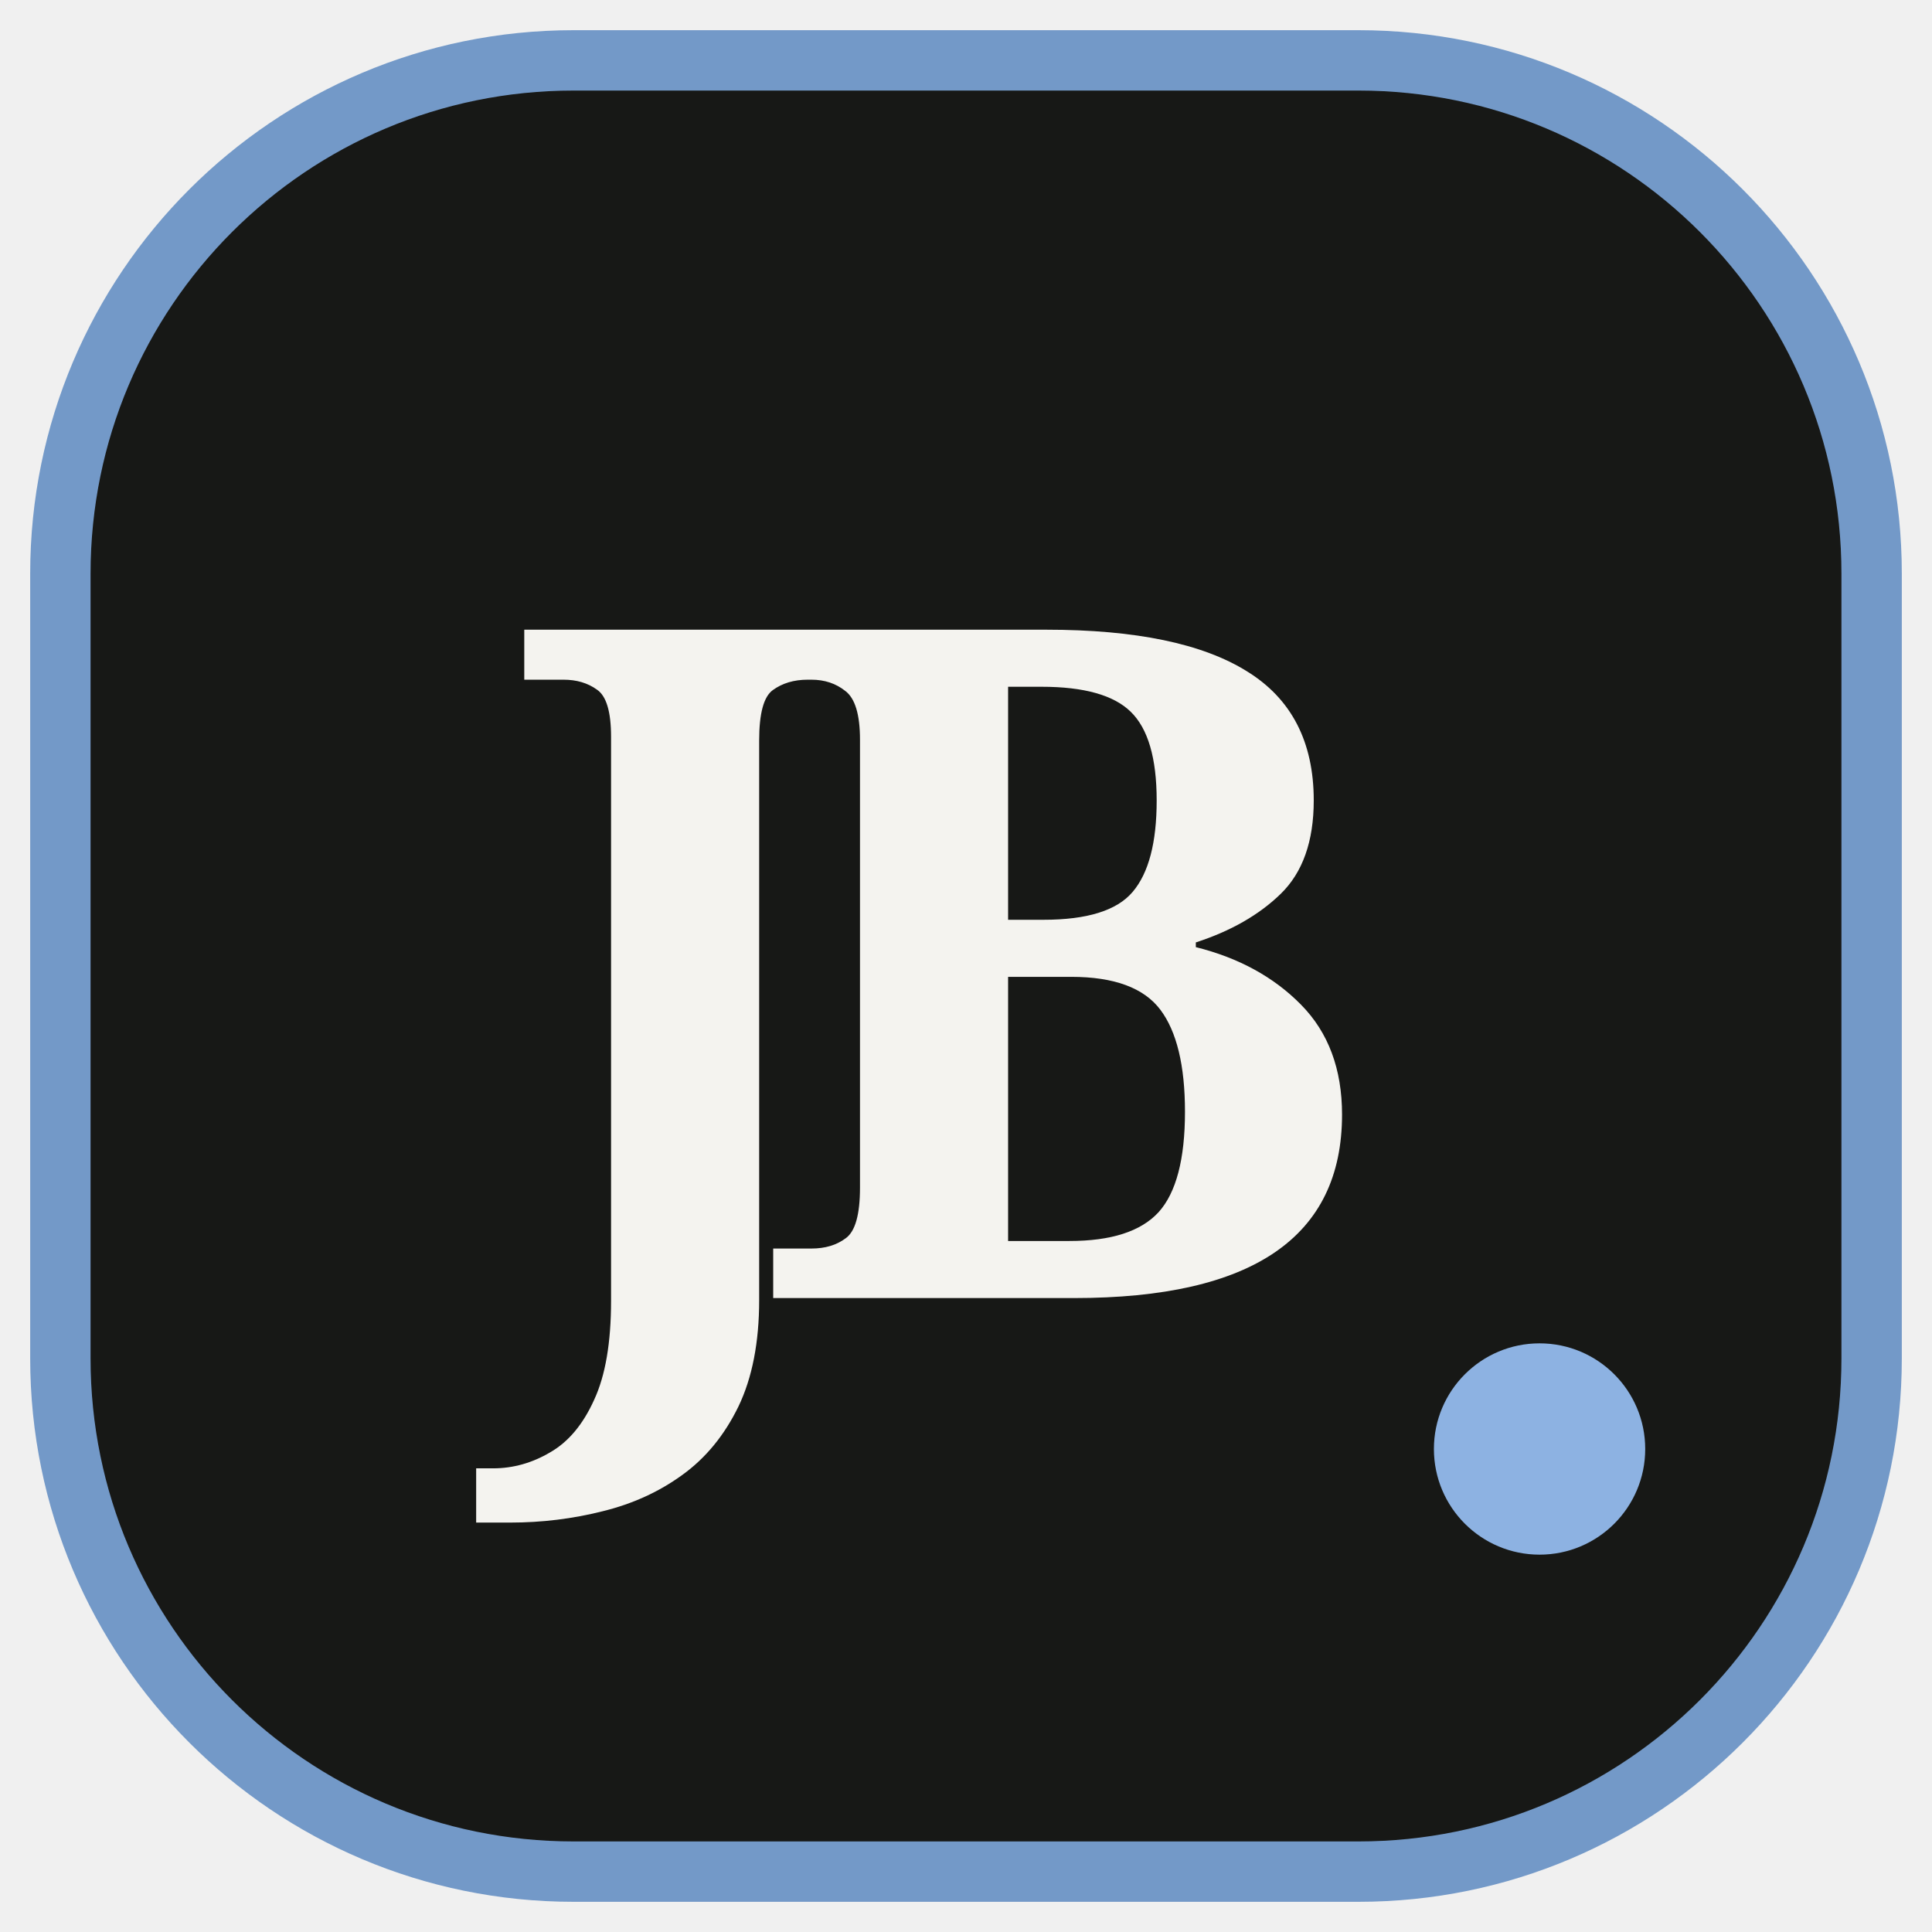
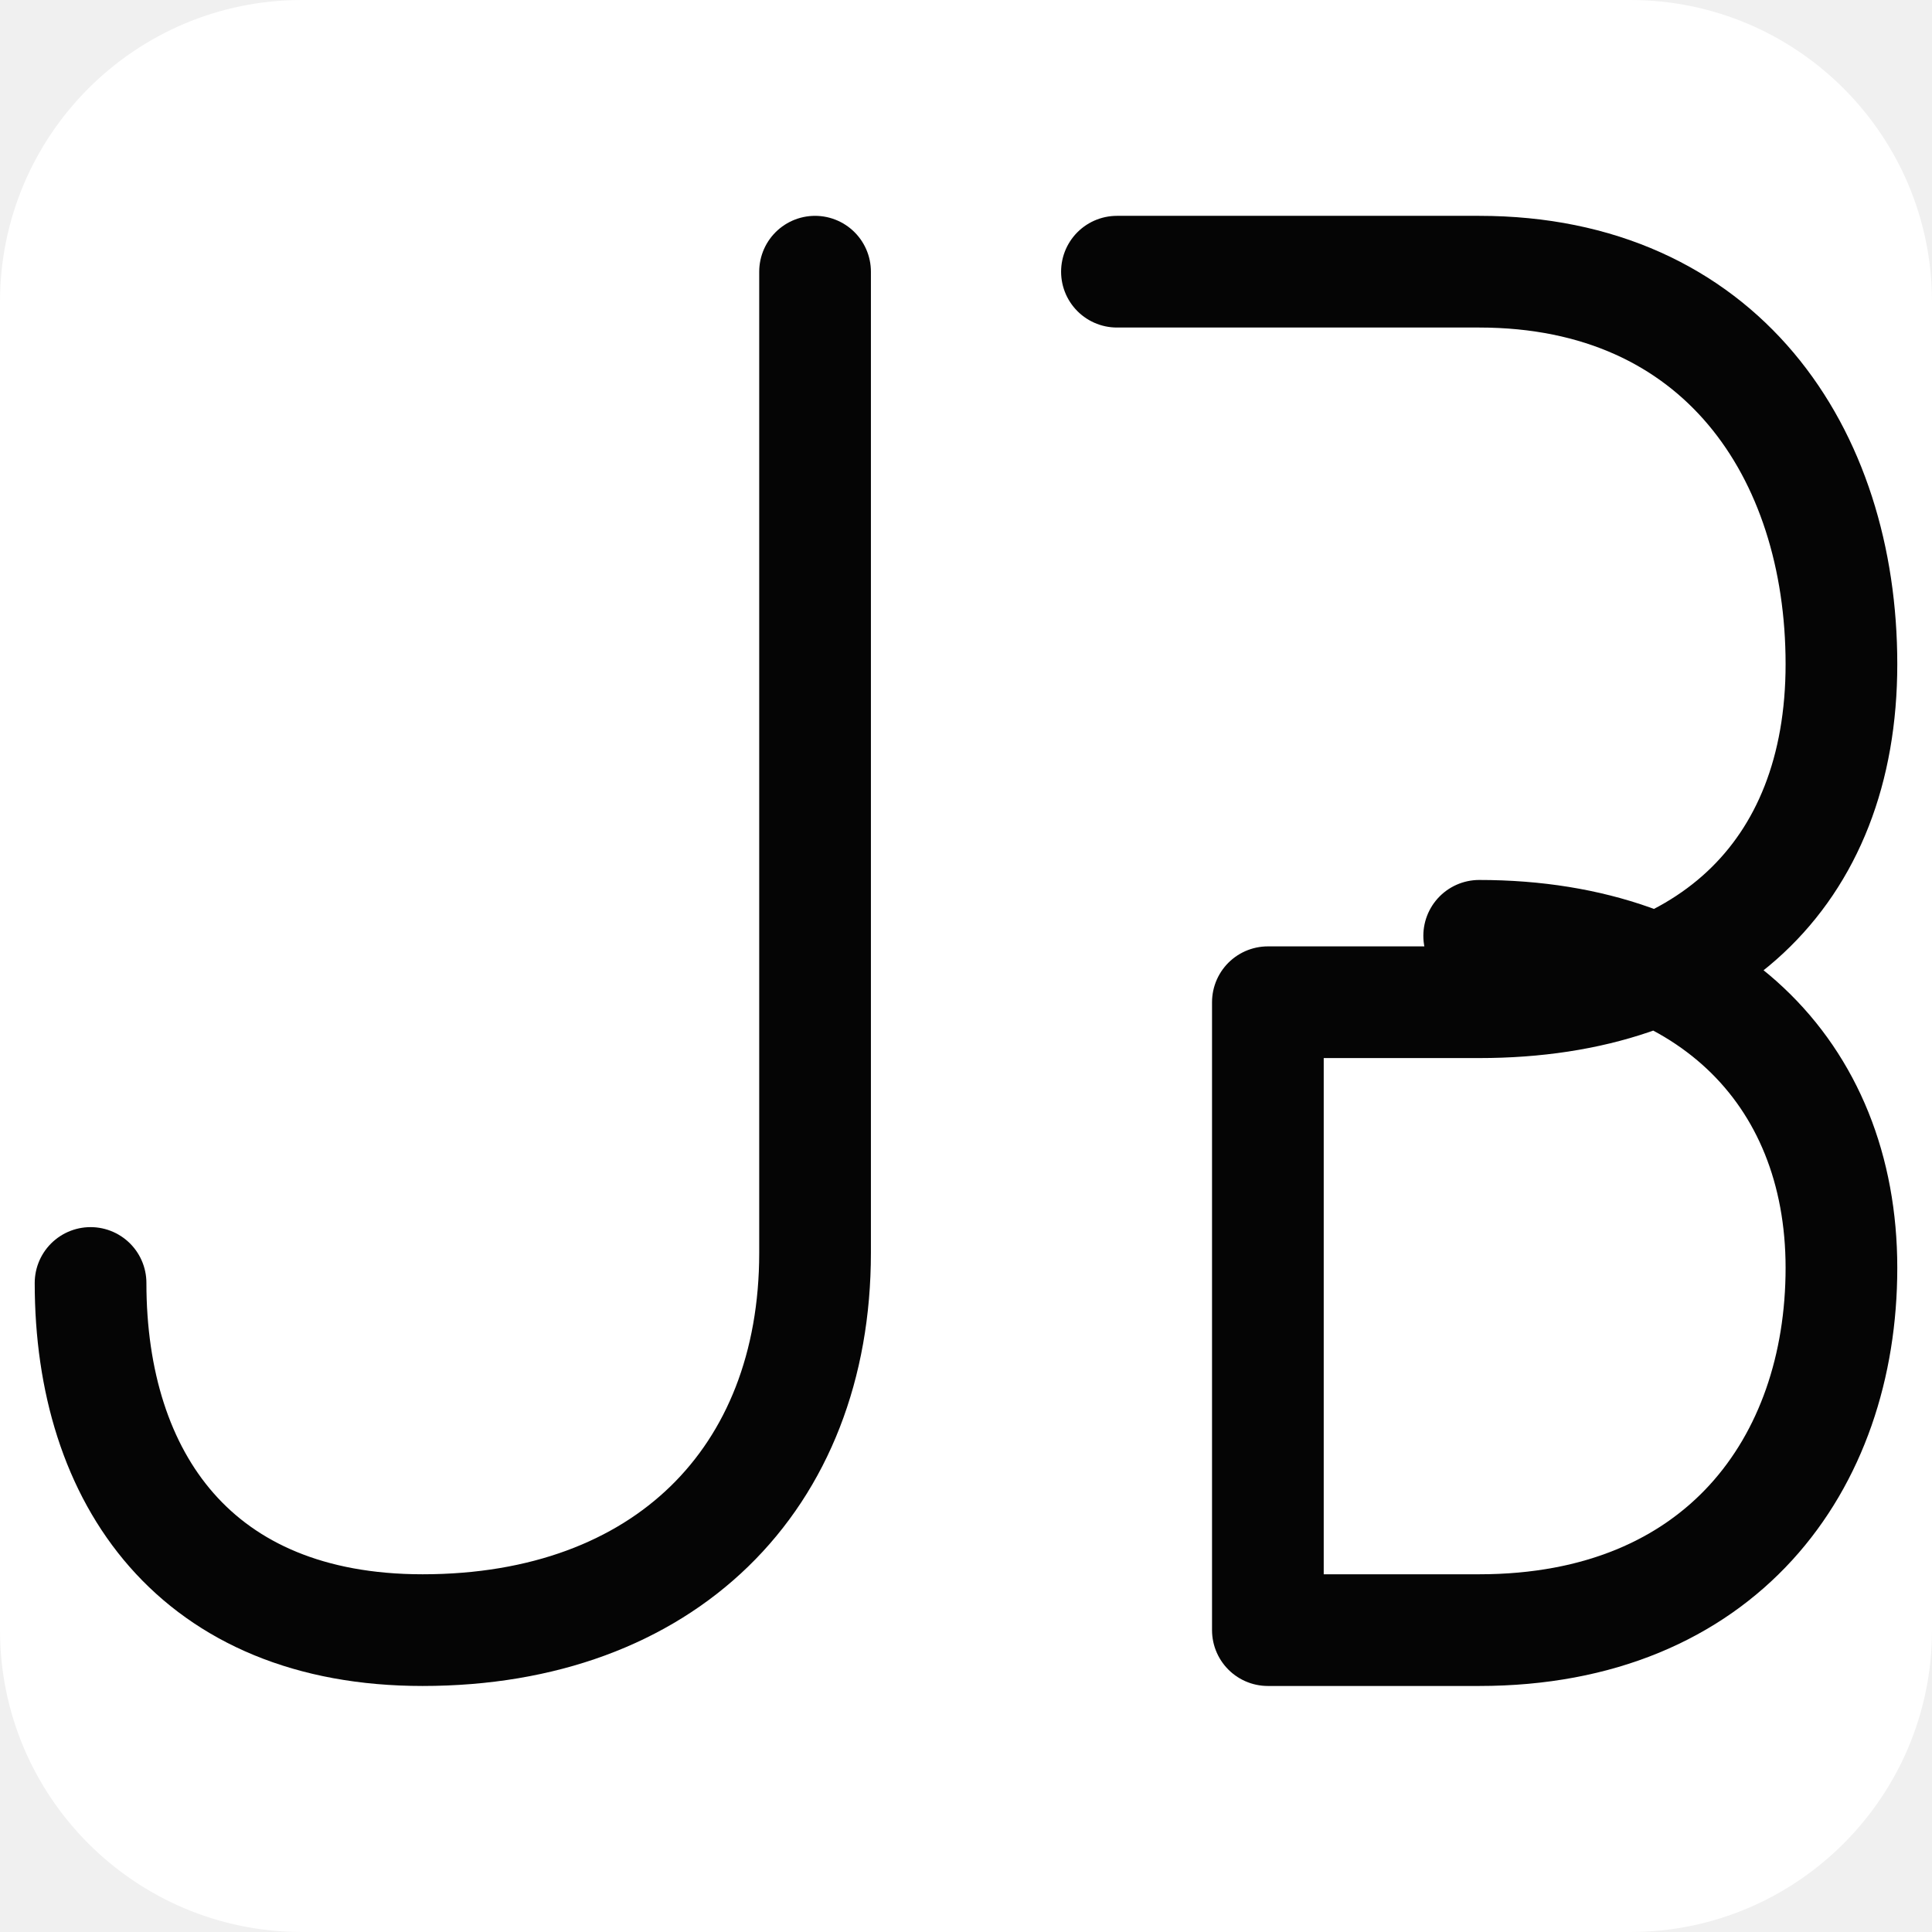
<svg xmlns="http://www.w3.org/2000/svg" viewBox="0 0 64 64">
-   <rect x="2" y="2" width="60" height="60" rx="17" fill="#171816" stroke="#7399c8" stroke-width="2" />
-   <text x="31" y="43" text-anchor="middle" fill="#f4f3ef" font-family="Georgia,serif" font-size="31" font-weight="600" letter-spacing="-4">JB</text>
-   <circle cx="51" cy="48" r="3.5" fill="#8db2e2" />
+   <rect width="64" height="64" rx="10" fill="#fff" />
+   <g fill="none" stroke="#050505" stroke-width="3.7" stroke-linecap="round" stroke-linejoin="round">
+     <path d="M27 9v32.5C27 49 22 54 14 54 6.5 54 3 49 3 42.5" />
+     <path d="M37 9h12c8 0 12 6 12 13s-4.5 11.2-12 11.2H42v20.8h7c8 0 12-5.5 12-12s-4.5-11-12-11" />
+   </g>
</svg>
